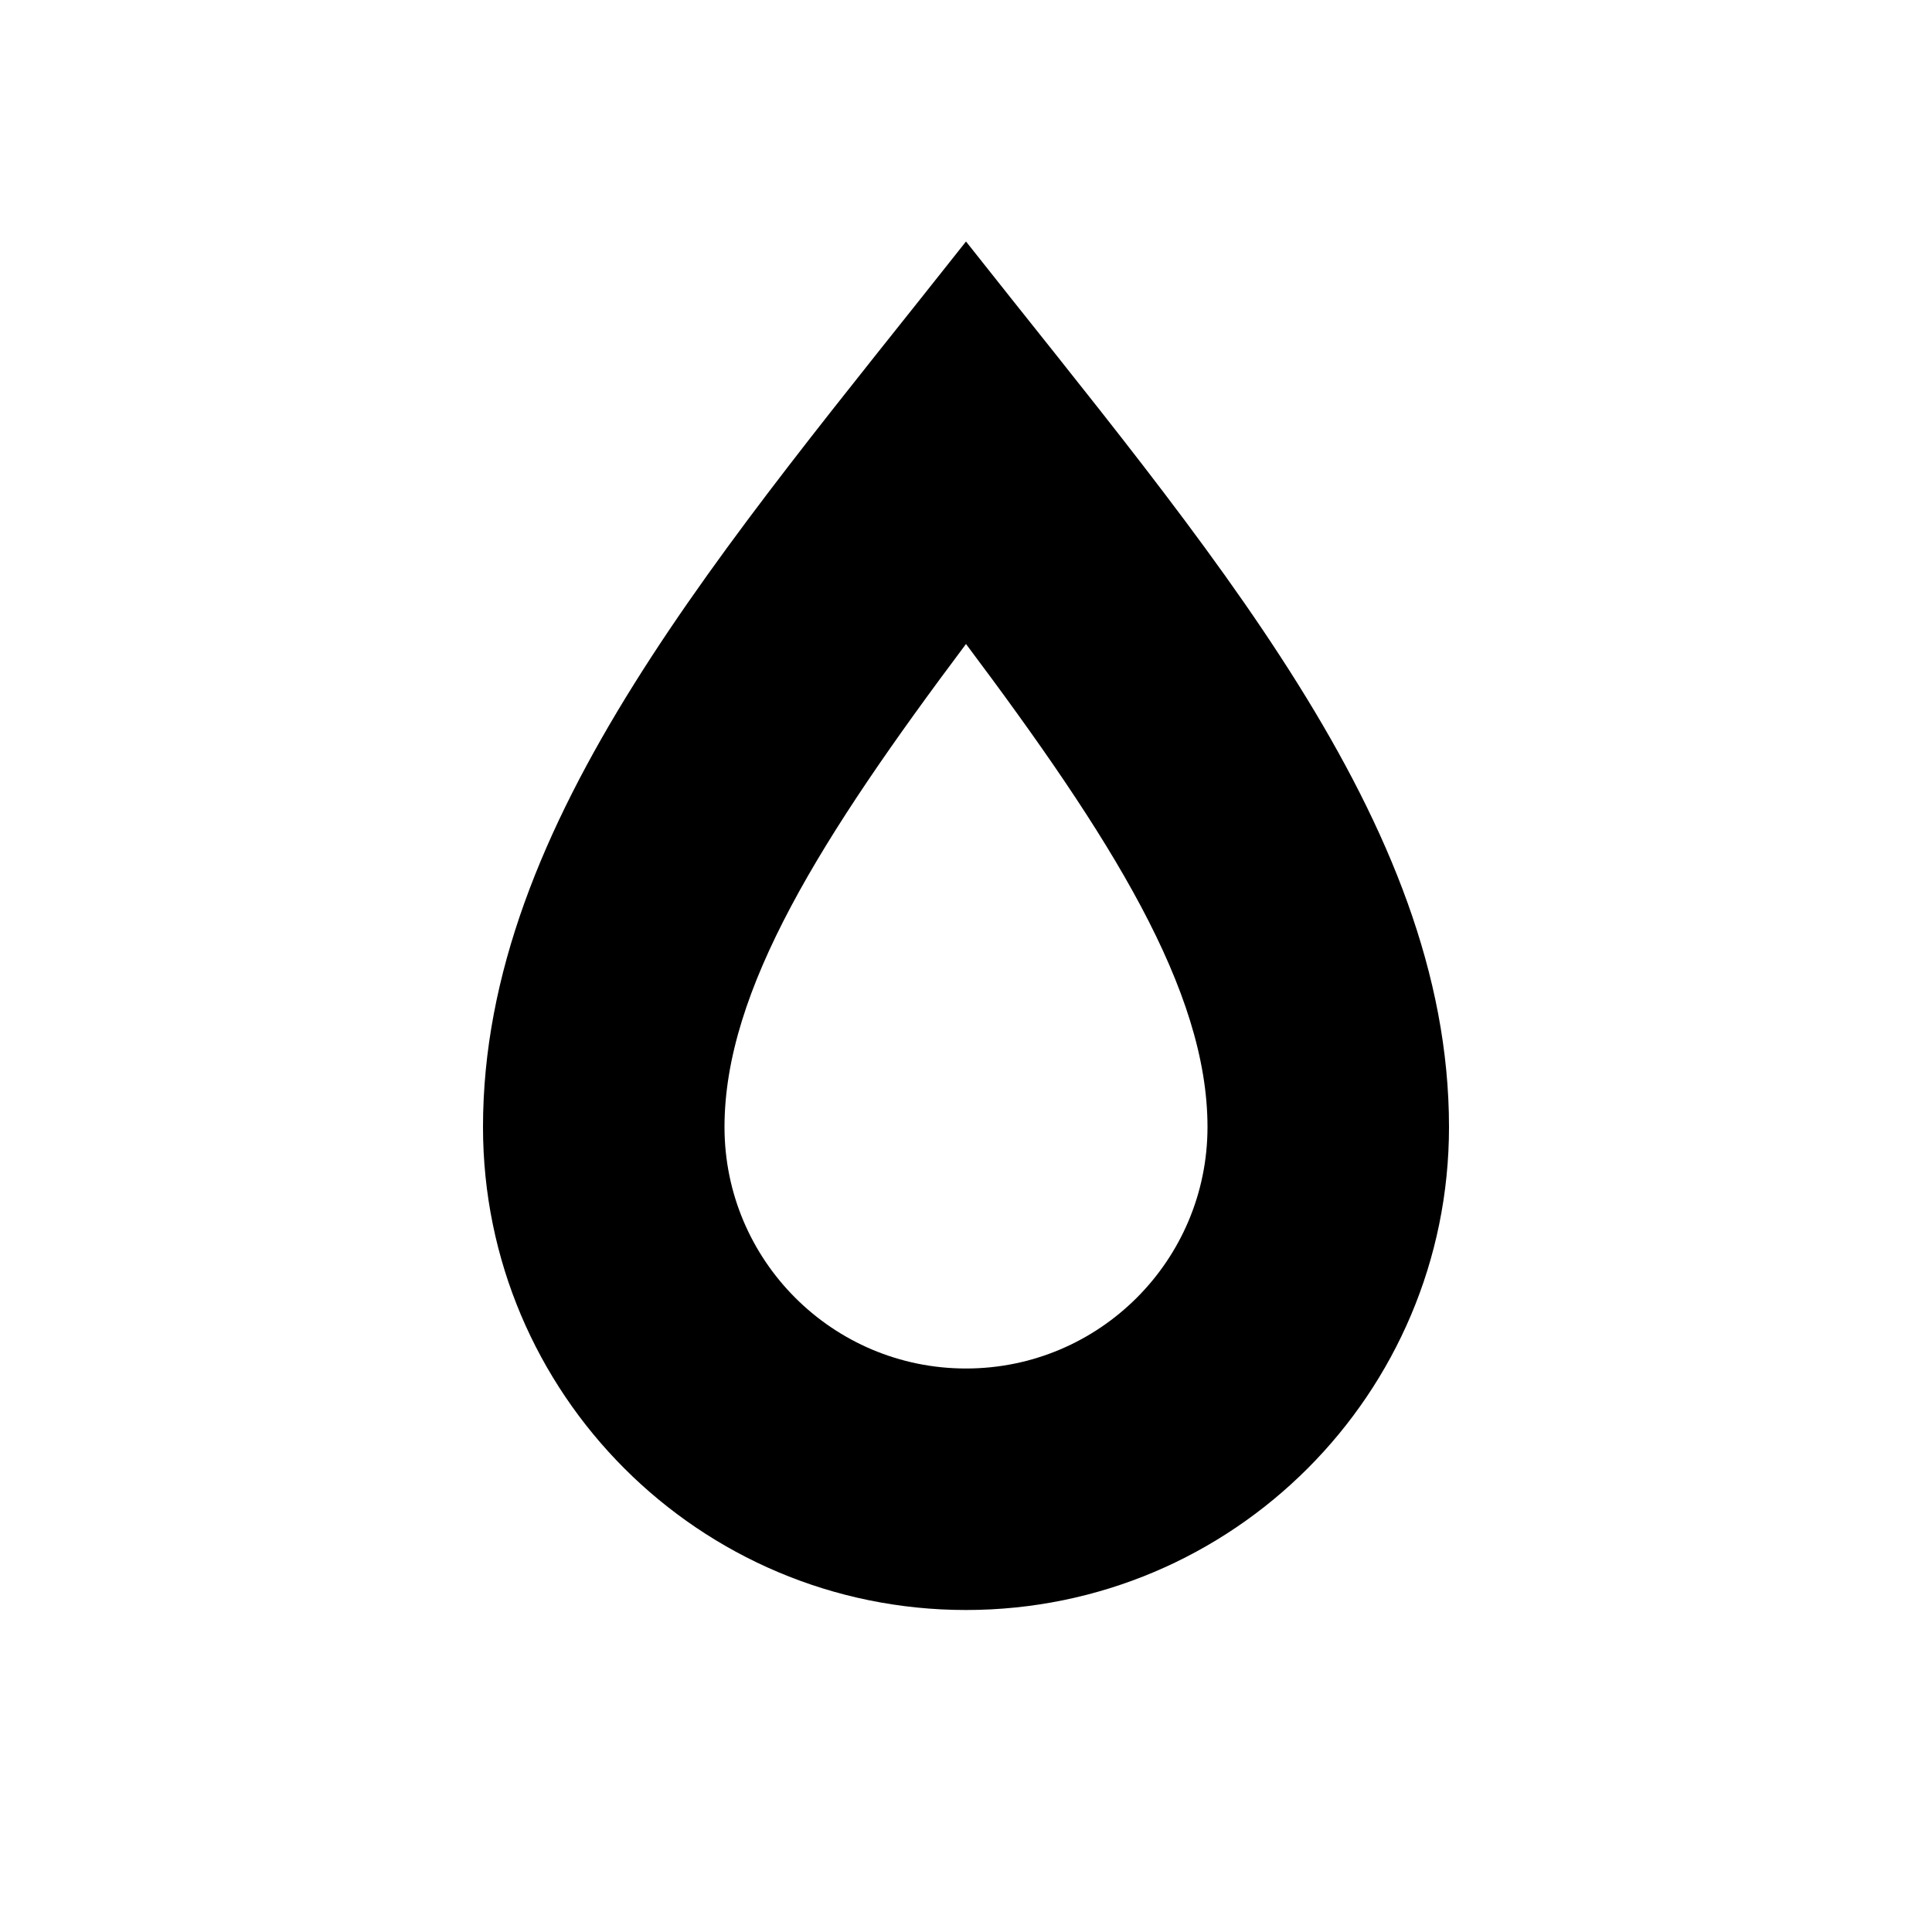
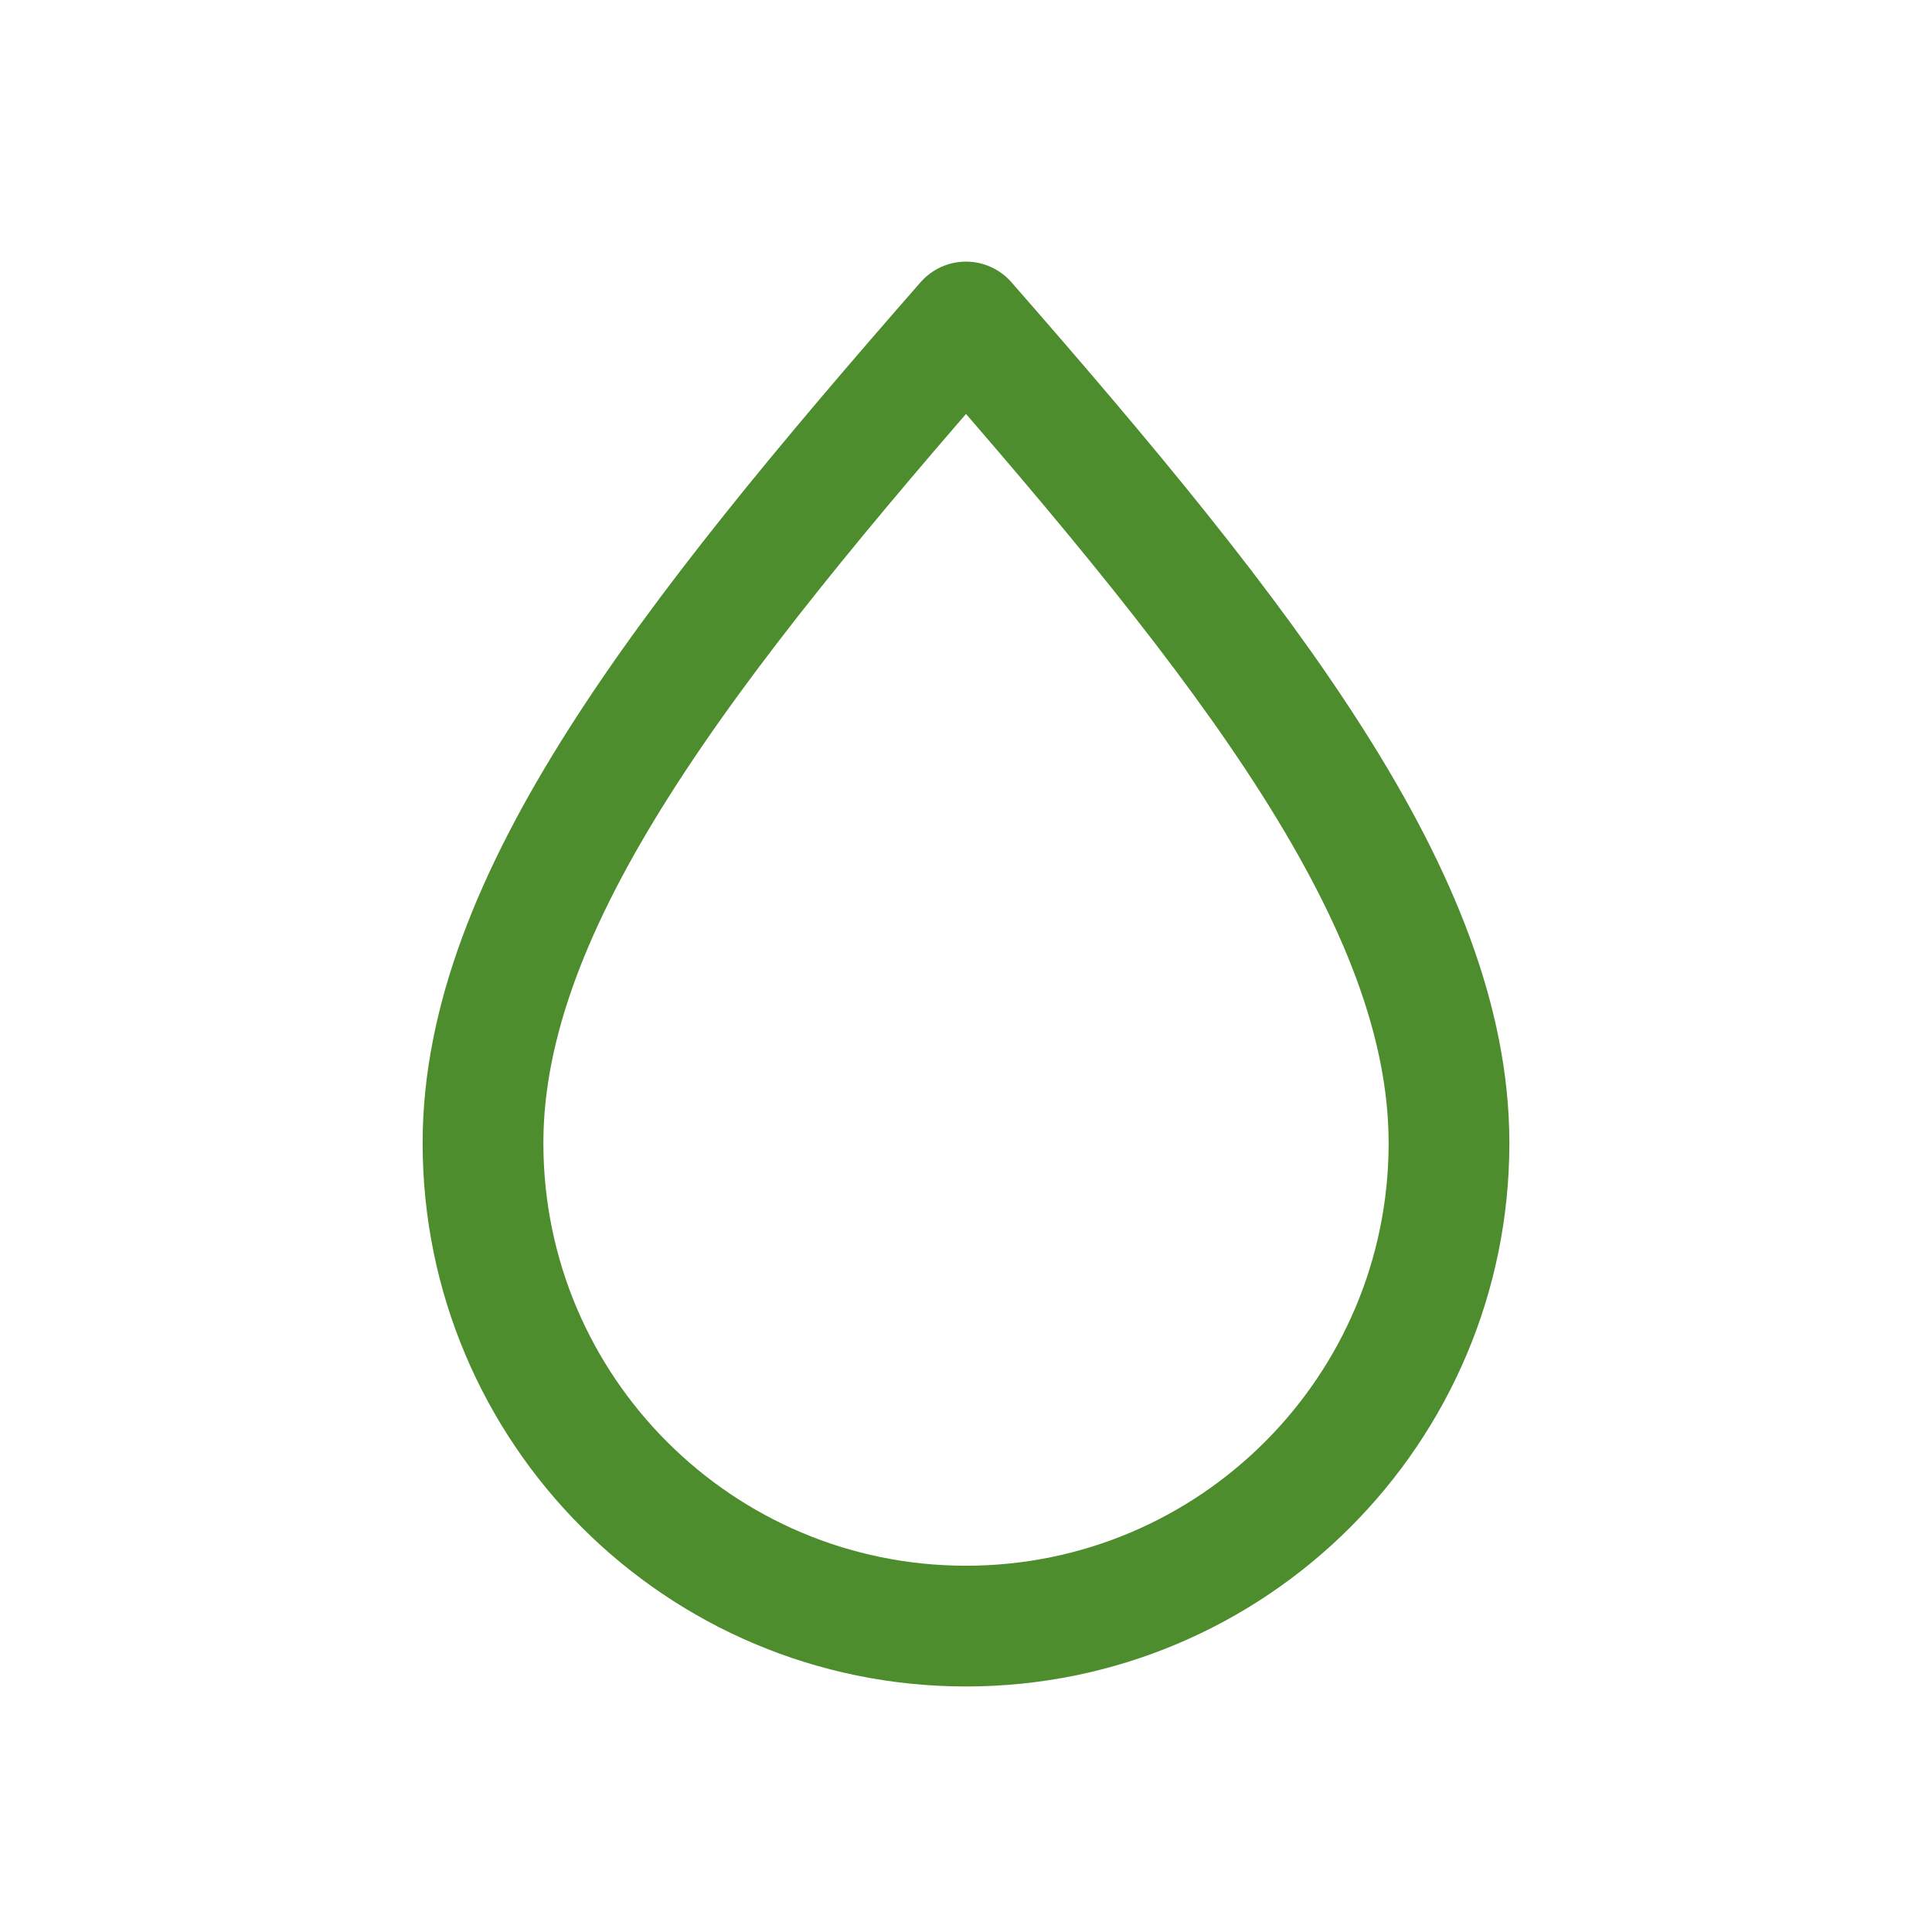
- <svg xmlns="http://www.w3.org/2000/svg" viewBox="0 0 24 24">
-   <path fill="currentColor" d="M12 3c3 3.8 6 7.2 6 11a6 6 0 1 1-12 0c0-3.8 3-7.2 6-11Zm0 5c-1.8 2.4-3 4.3-3 6a3 3 0 0 0 6 0c0-1.7-1.2-3.6-3-6Z" />
+ <svg xmlns="http://www.w3.org/2000/svg" viewBox="0 0 24 24" fill="none" stroke="#4d8d2e" stroke-width="1.5" stroke-linecap="round" stroke-linejoin="round">
+   <path d="M12 4c3.5 4 6 7.2 6 10.2A6 6 0 1 1 6 14.2C6 11.2 8.5 8 12 4Z" />
</svg>
